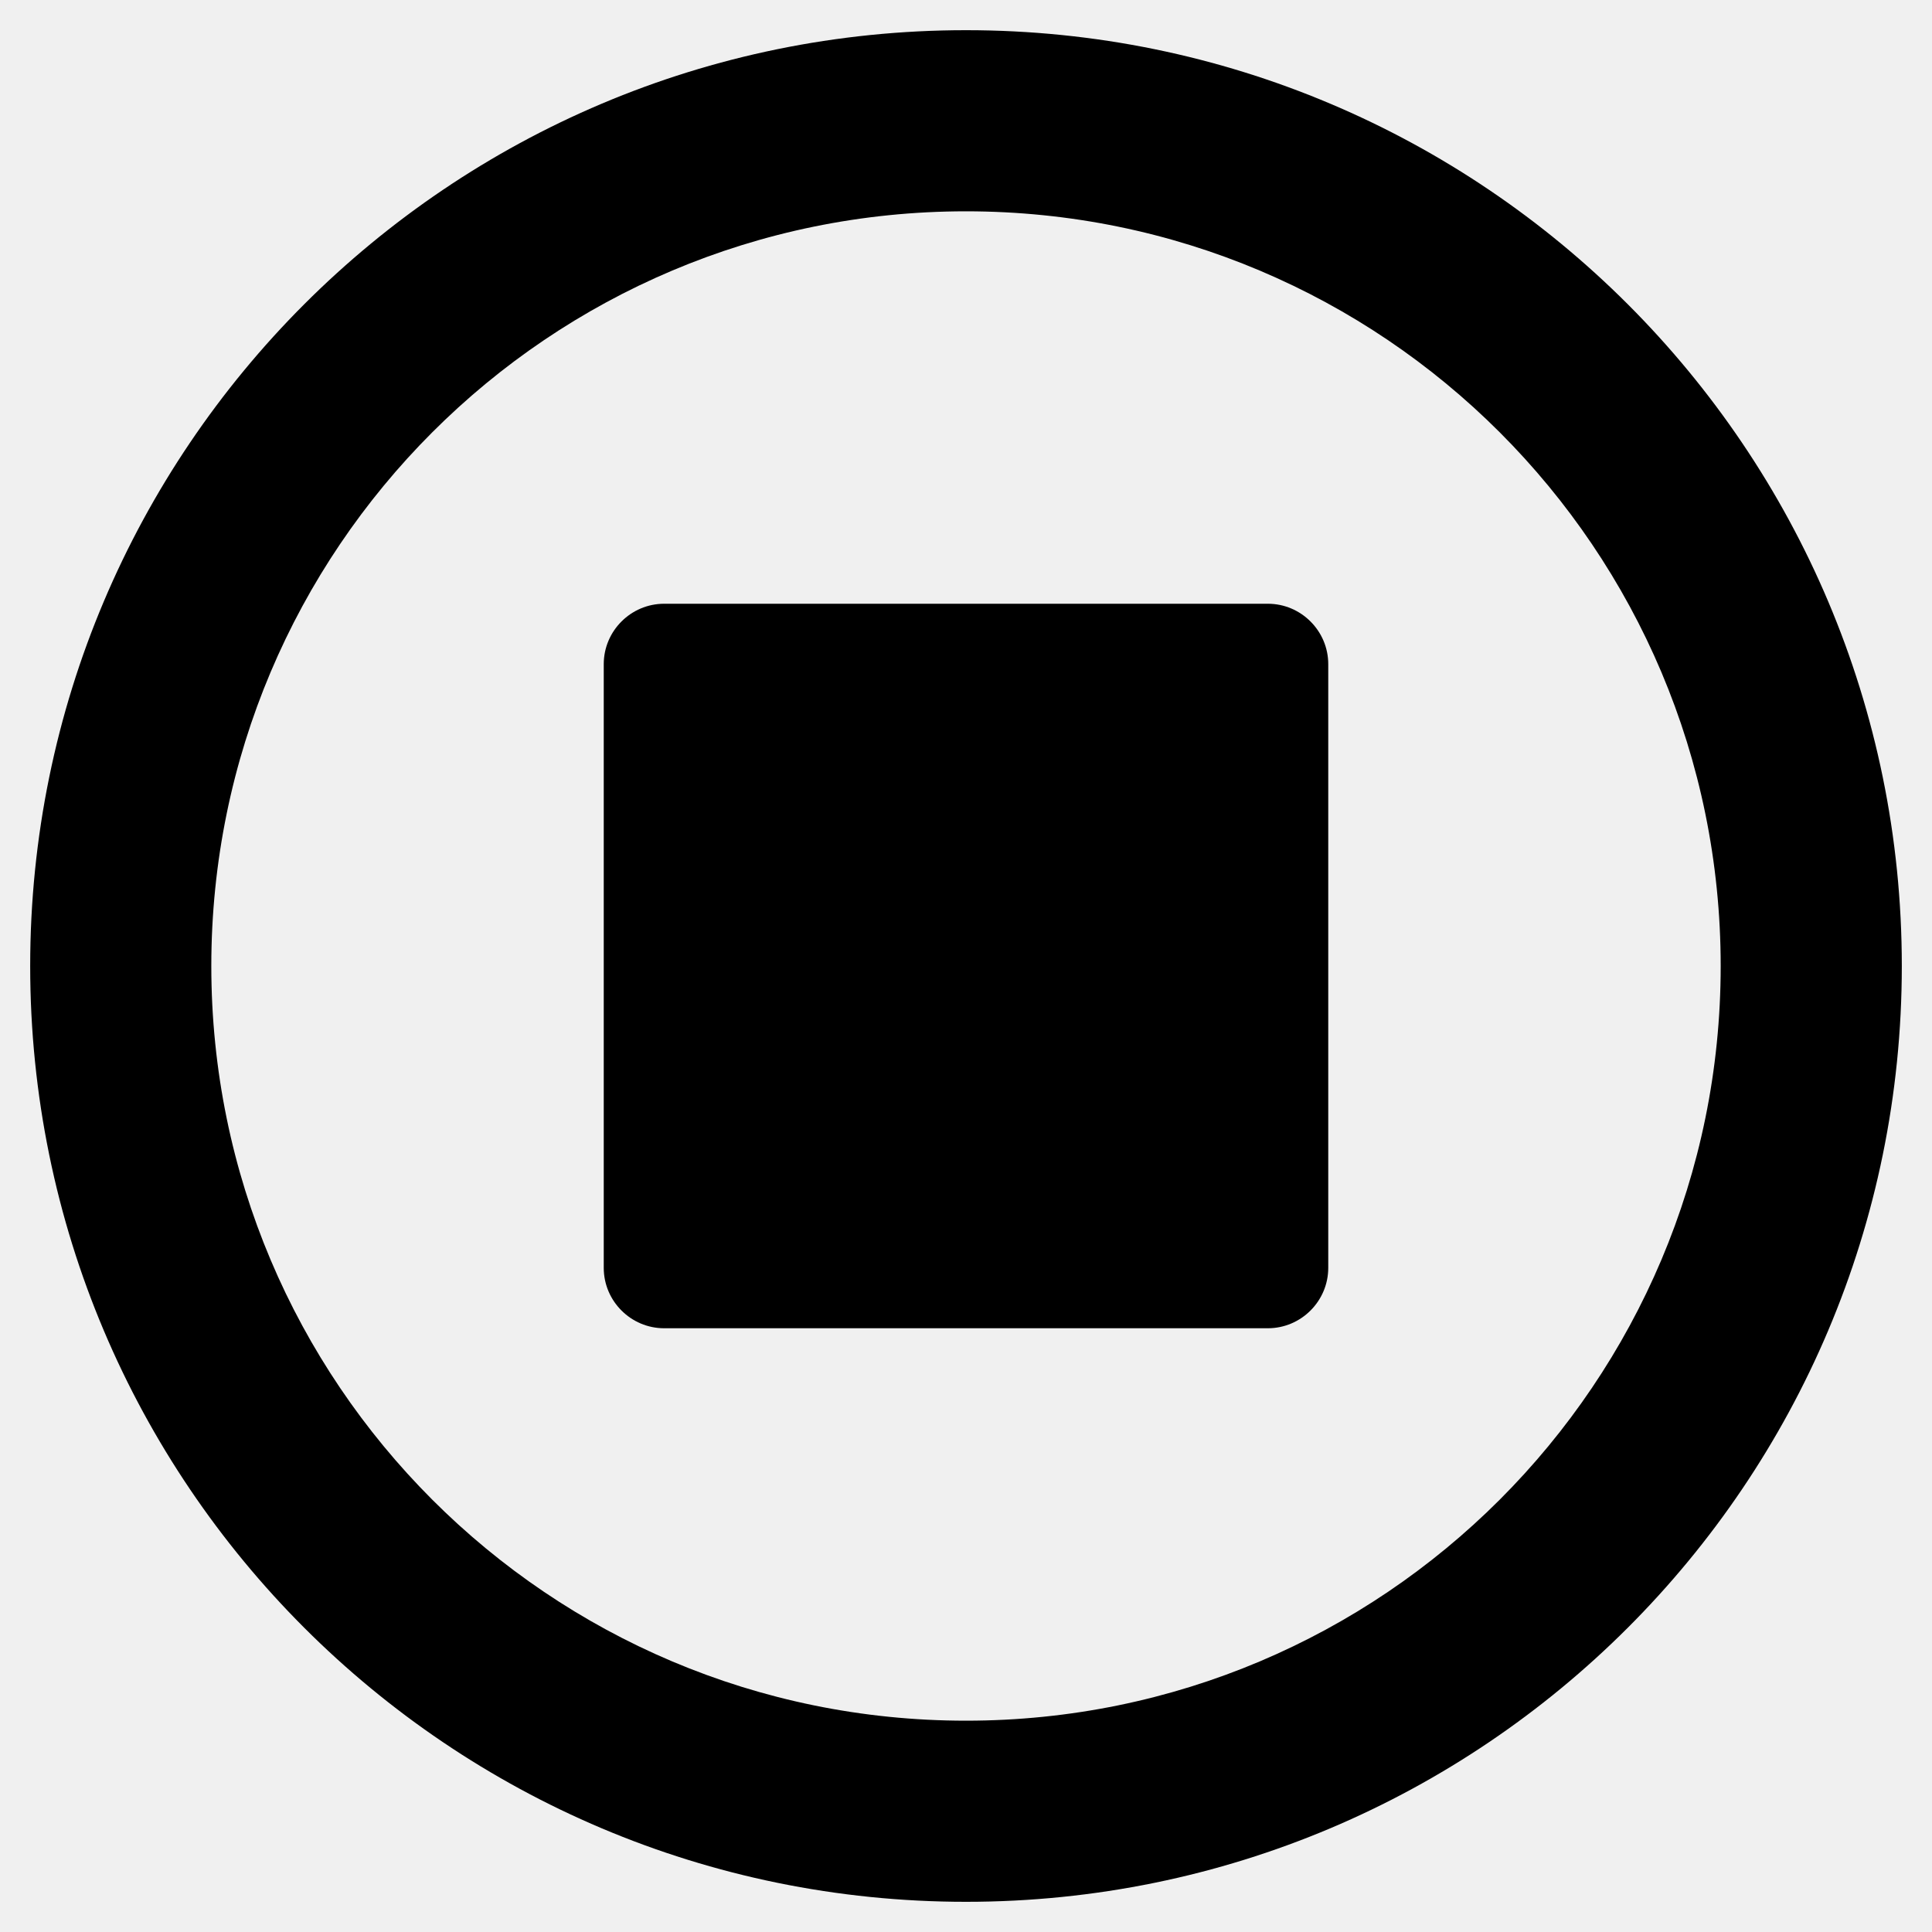
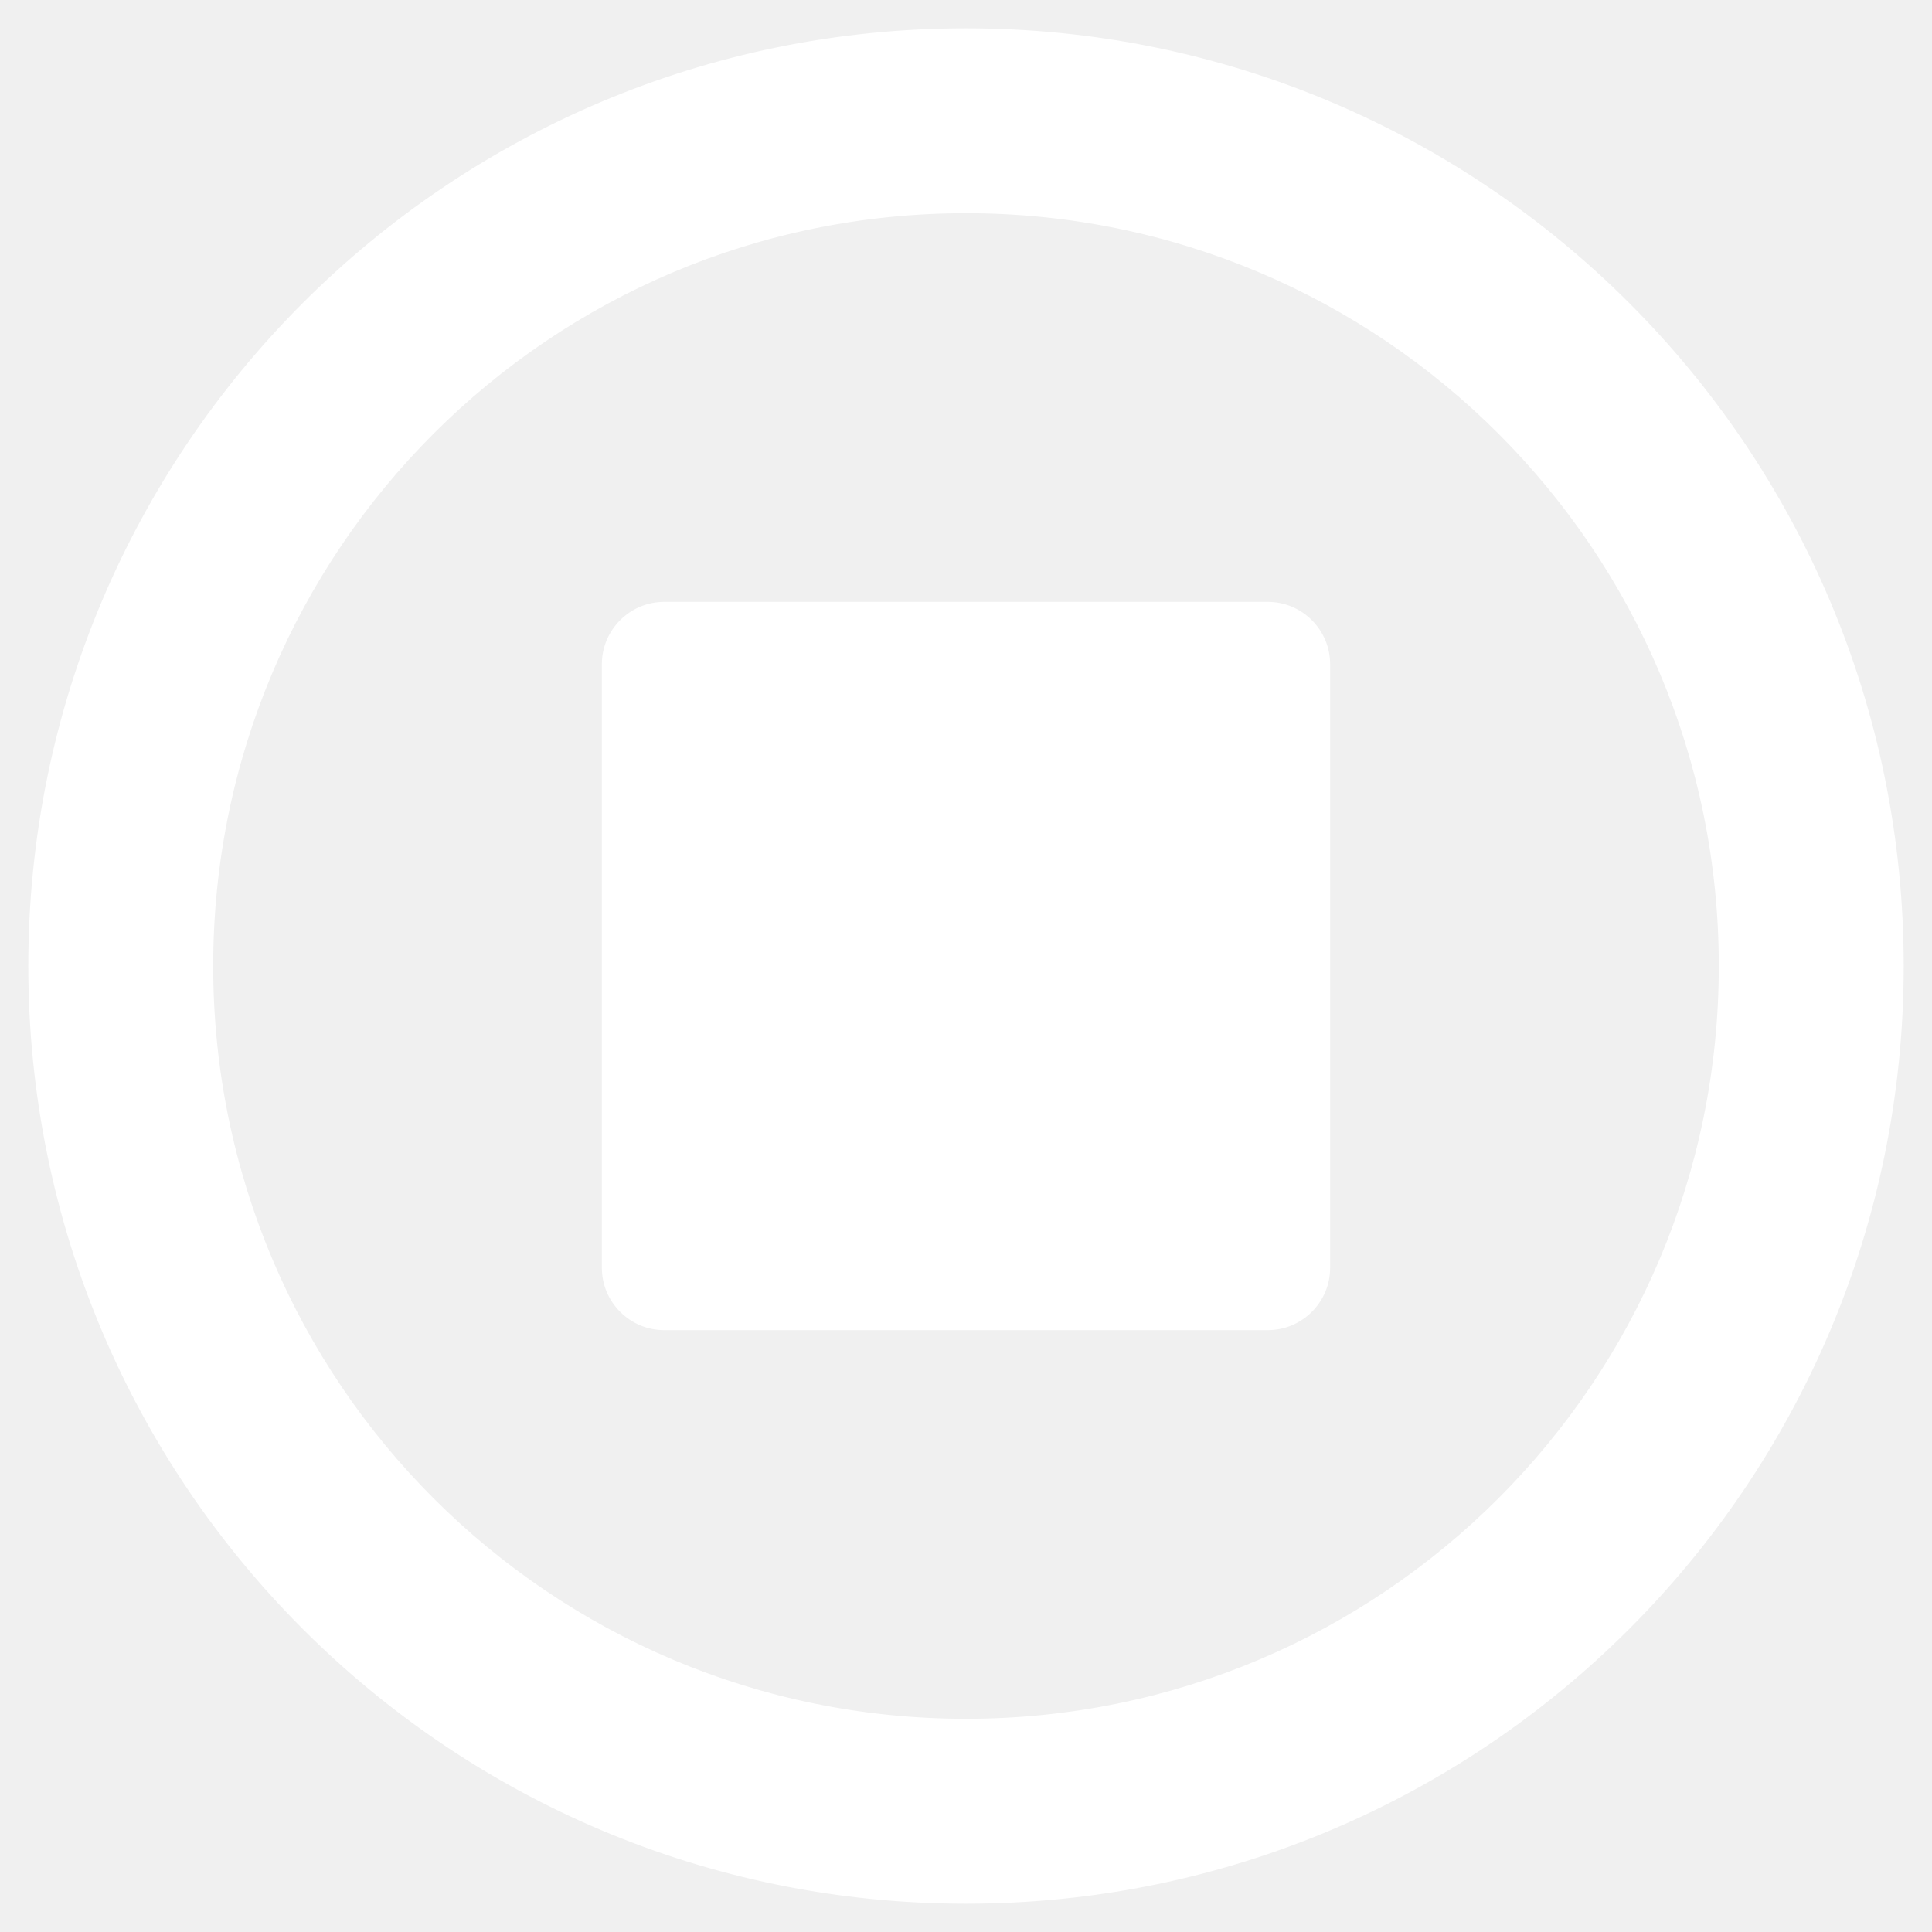
- <svg xmlns="http://www.w3.org/2000/svg" viewBox="0 0 512 512">
-   <path d="M504 256C504 119 393 8 256 8S8 119 8 256s111 248 248 248 248-111 248-248zm-448 0c0-110.5 89.5-200 200-200s200 89.5 200 200-89.5 200-200 200S56 366.5 56 256zm296-80v160c0 8.8-7.2 16-16 16H176c-8.8 0-16-7.2-16-16V176c0-8.8 7.2-16 16-16h160c8.8 0 16 7.2 16 16z" />
+ <svg xmlns="http://www.w3.org/2000/svg" width="512" height="512" viewbox="0 0 512 512">
+   <path stroke="#ffffff" fill="#ffffff" d="M504 256C504 119 393 8 256 8S8 119 8 256s111 248 248 248 248-111 248-248zm-448 0c0-110.5 89.5-200 200-200s200 89.5 200 200-89.5 200-200 200S56 366.5 56 256zm296-80v160c0 8.8-7.2 16-16 16H176c-8.8 0-16-7.2-16-16V176c0-8.8 7.2-16 16-16h160c8.8 0 16 7.2 16 16z" />
</svg>
